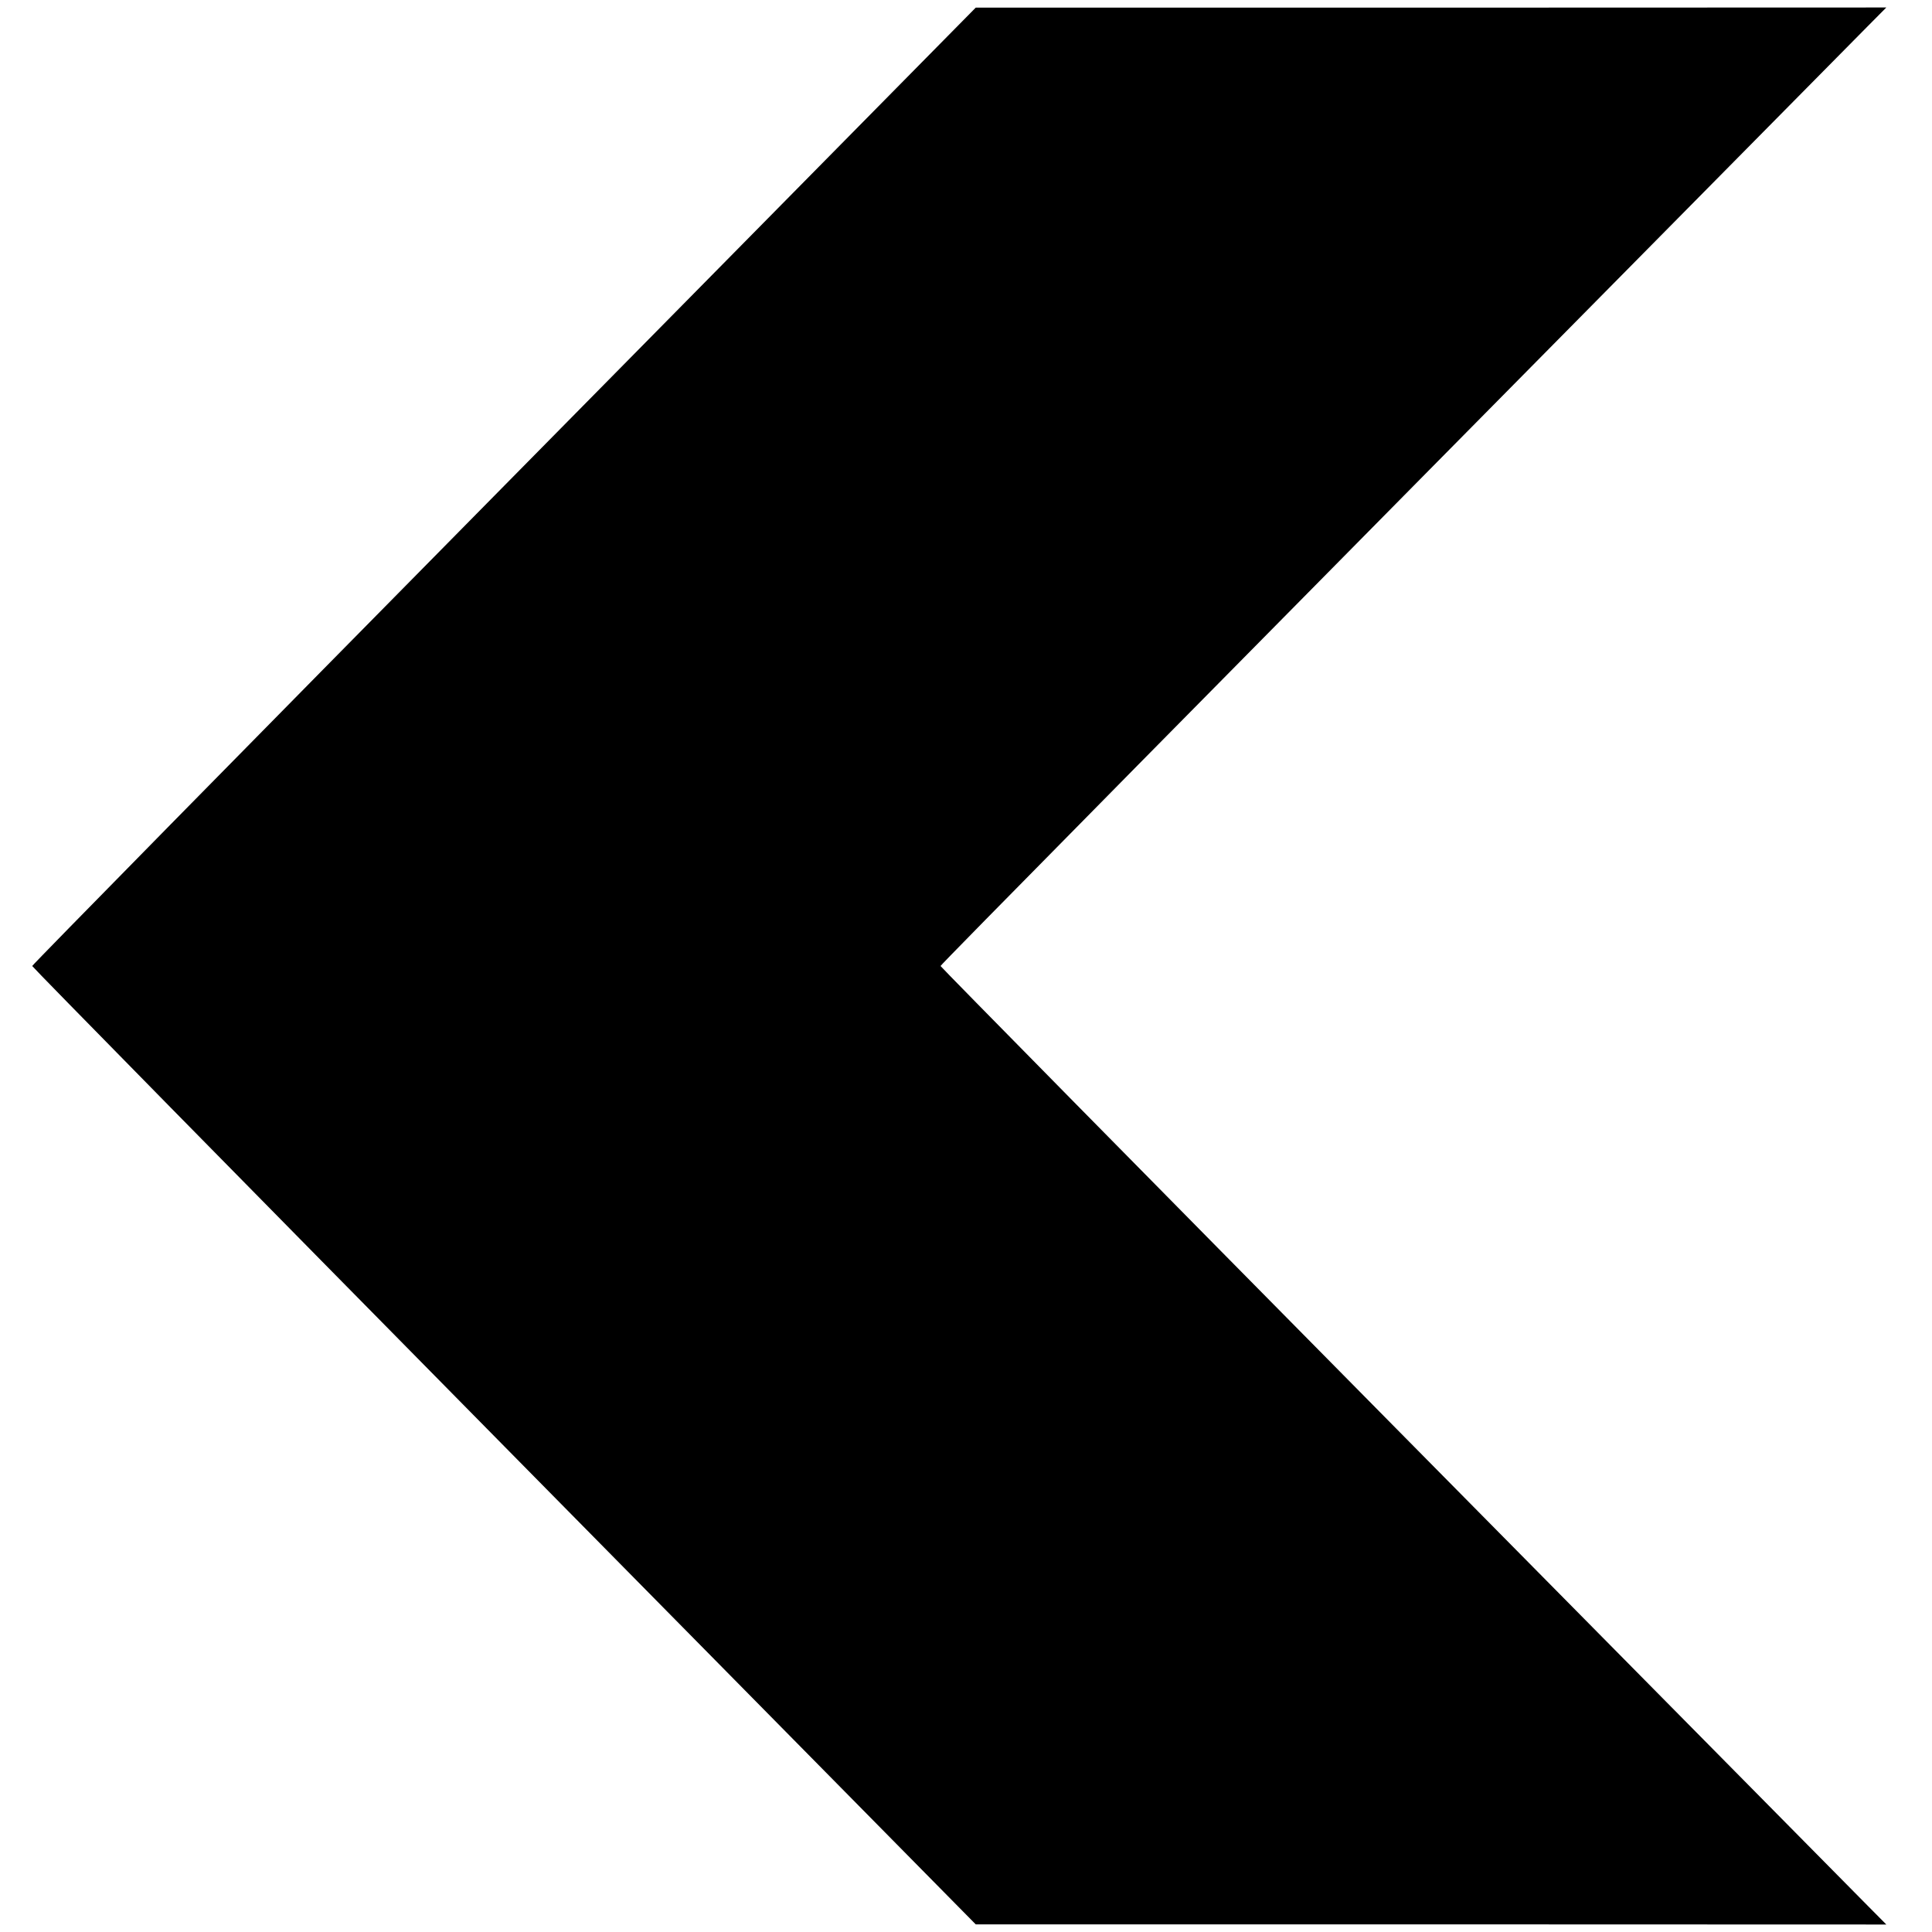
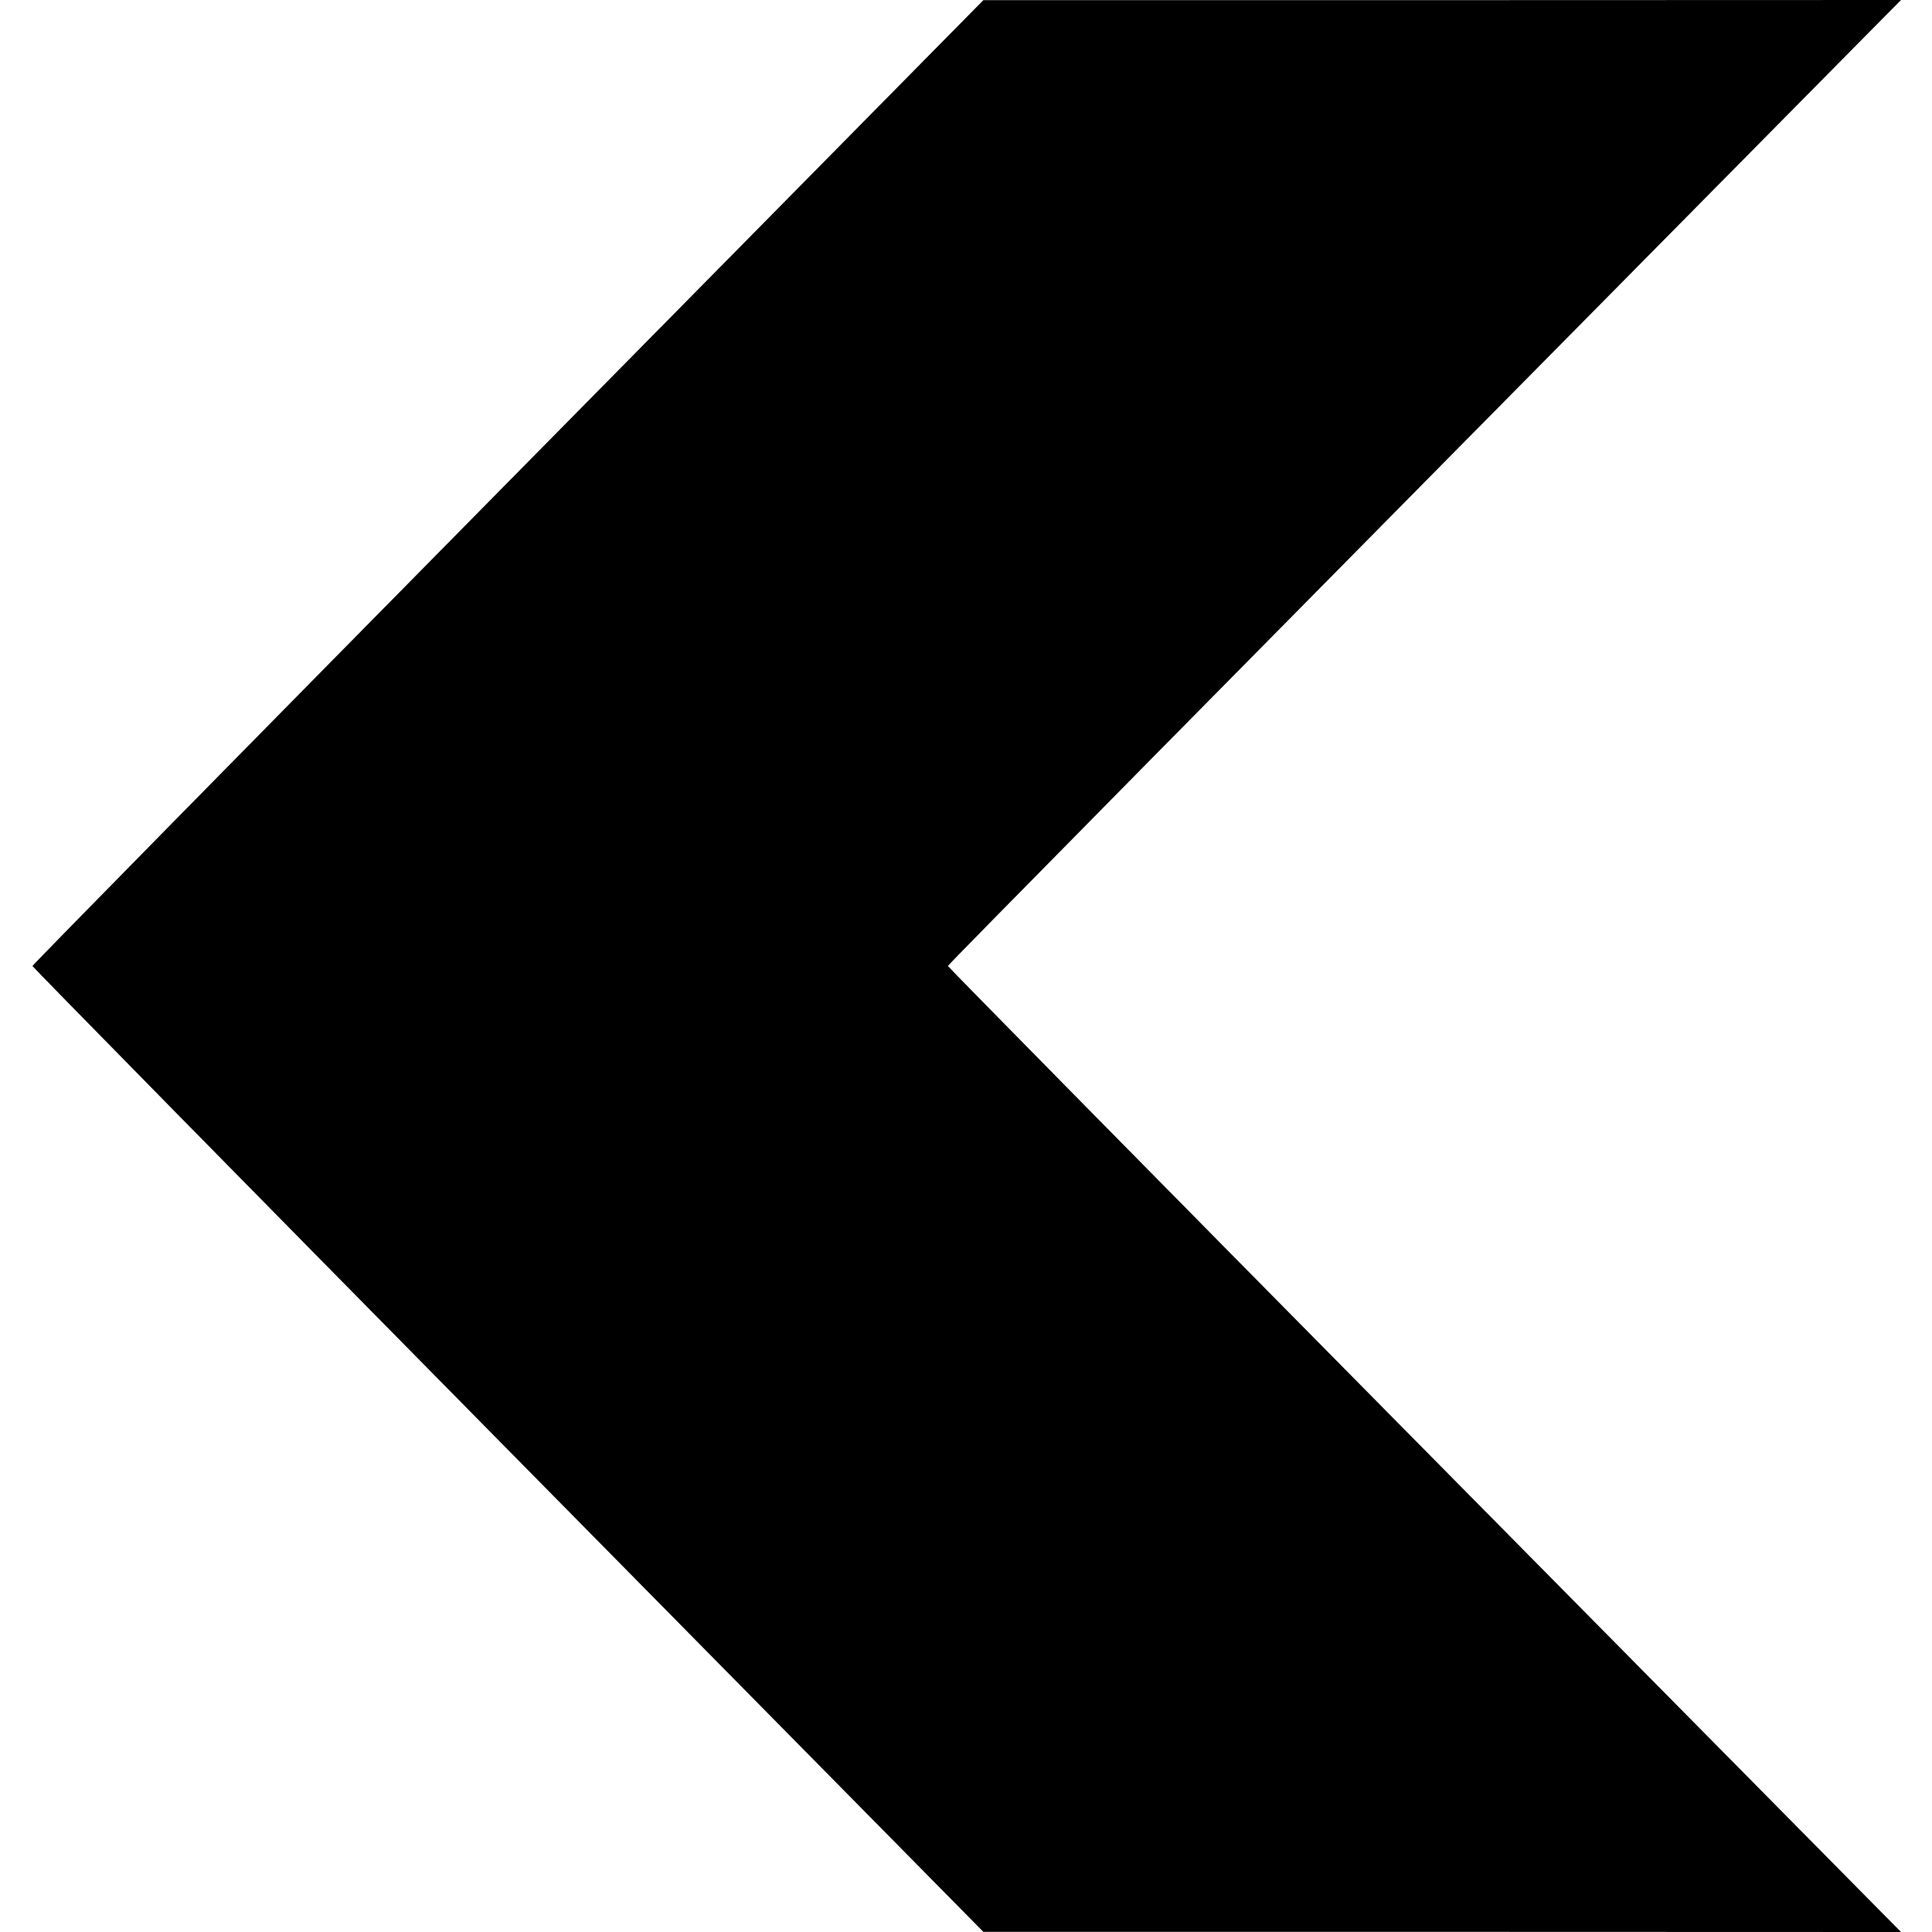
- <svg xmlns="http://www.w3.org/2000/svg" version="1.0" width="20px" height="20px" viewBox="0 0 1290 1280" preserveAspectRatio="xMidYMid meet">
+ <svg xmlns="http://www.w3.org/2000/svg" version="1.0" width="20px" height="20px" viewBox="0 0 1280 1280" preserveAspectRatio="xMidYMid meet">
  <g transform="translate(0,1280) scale(0.1,-0.1)" fill="#000000" stroke="none">
    <path d="M3365 9605 c-1732 -1756 -3150 -3198 -3150 -3205 0 -6 1418 -1449 3150 -3205 l3150 -3194 3040 0 3040 -1 -121 122 c-67 68 -1488 1506 -3158 3196 -1670 1690 -3036 3077 -3036 3082 0 8 1450 1478 6189 6273 l126 127 -3040 -1 -3040 0 -3150 -3194z" />
  </g>
</svg>
